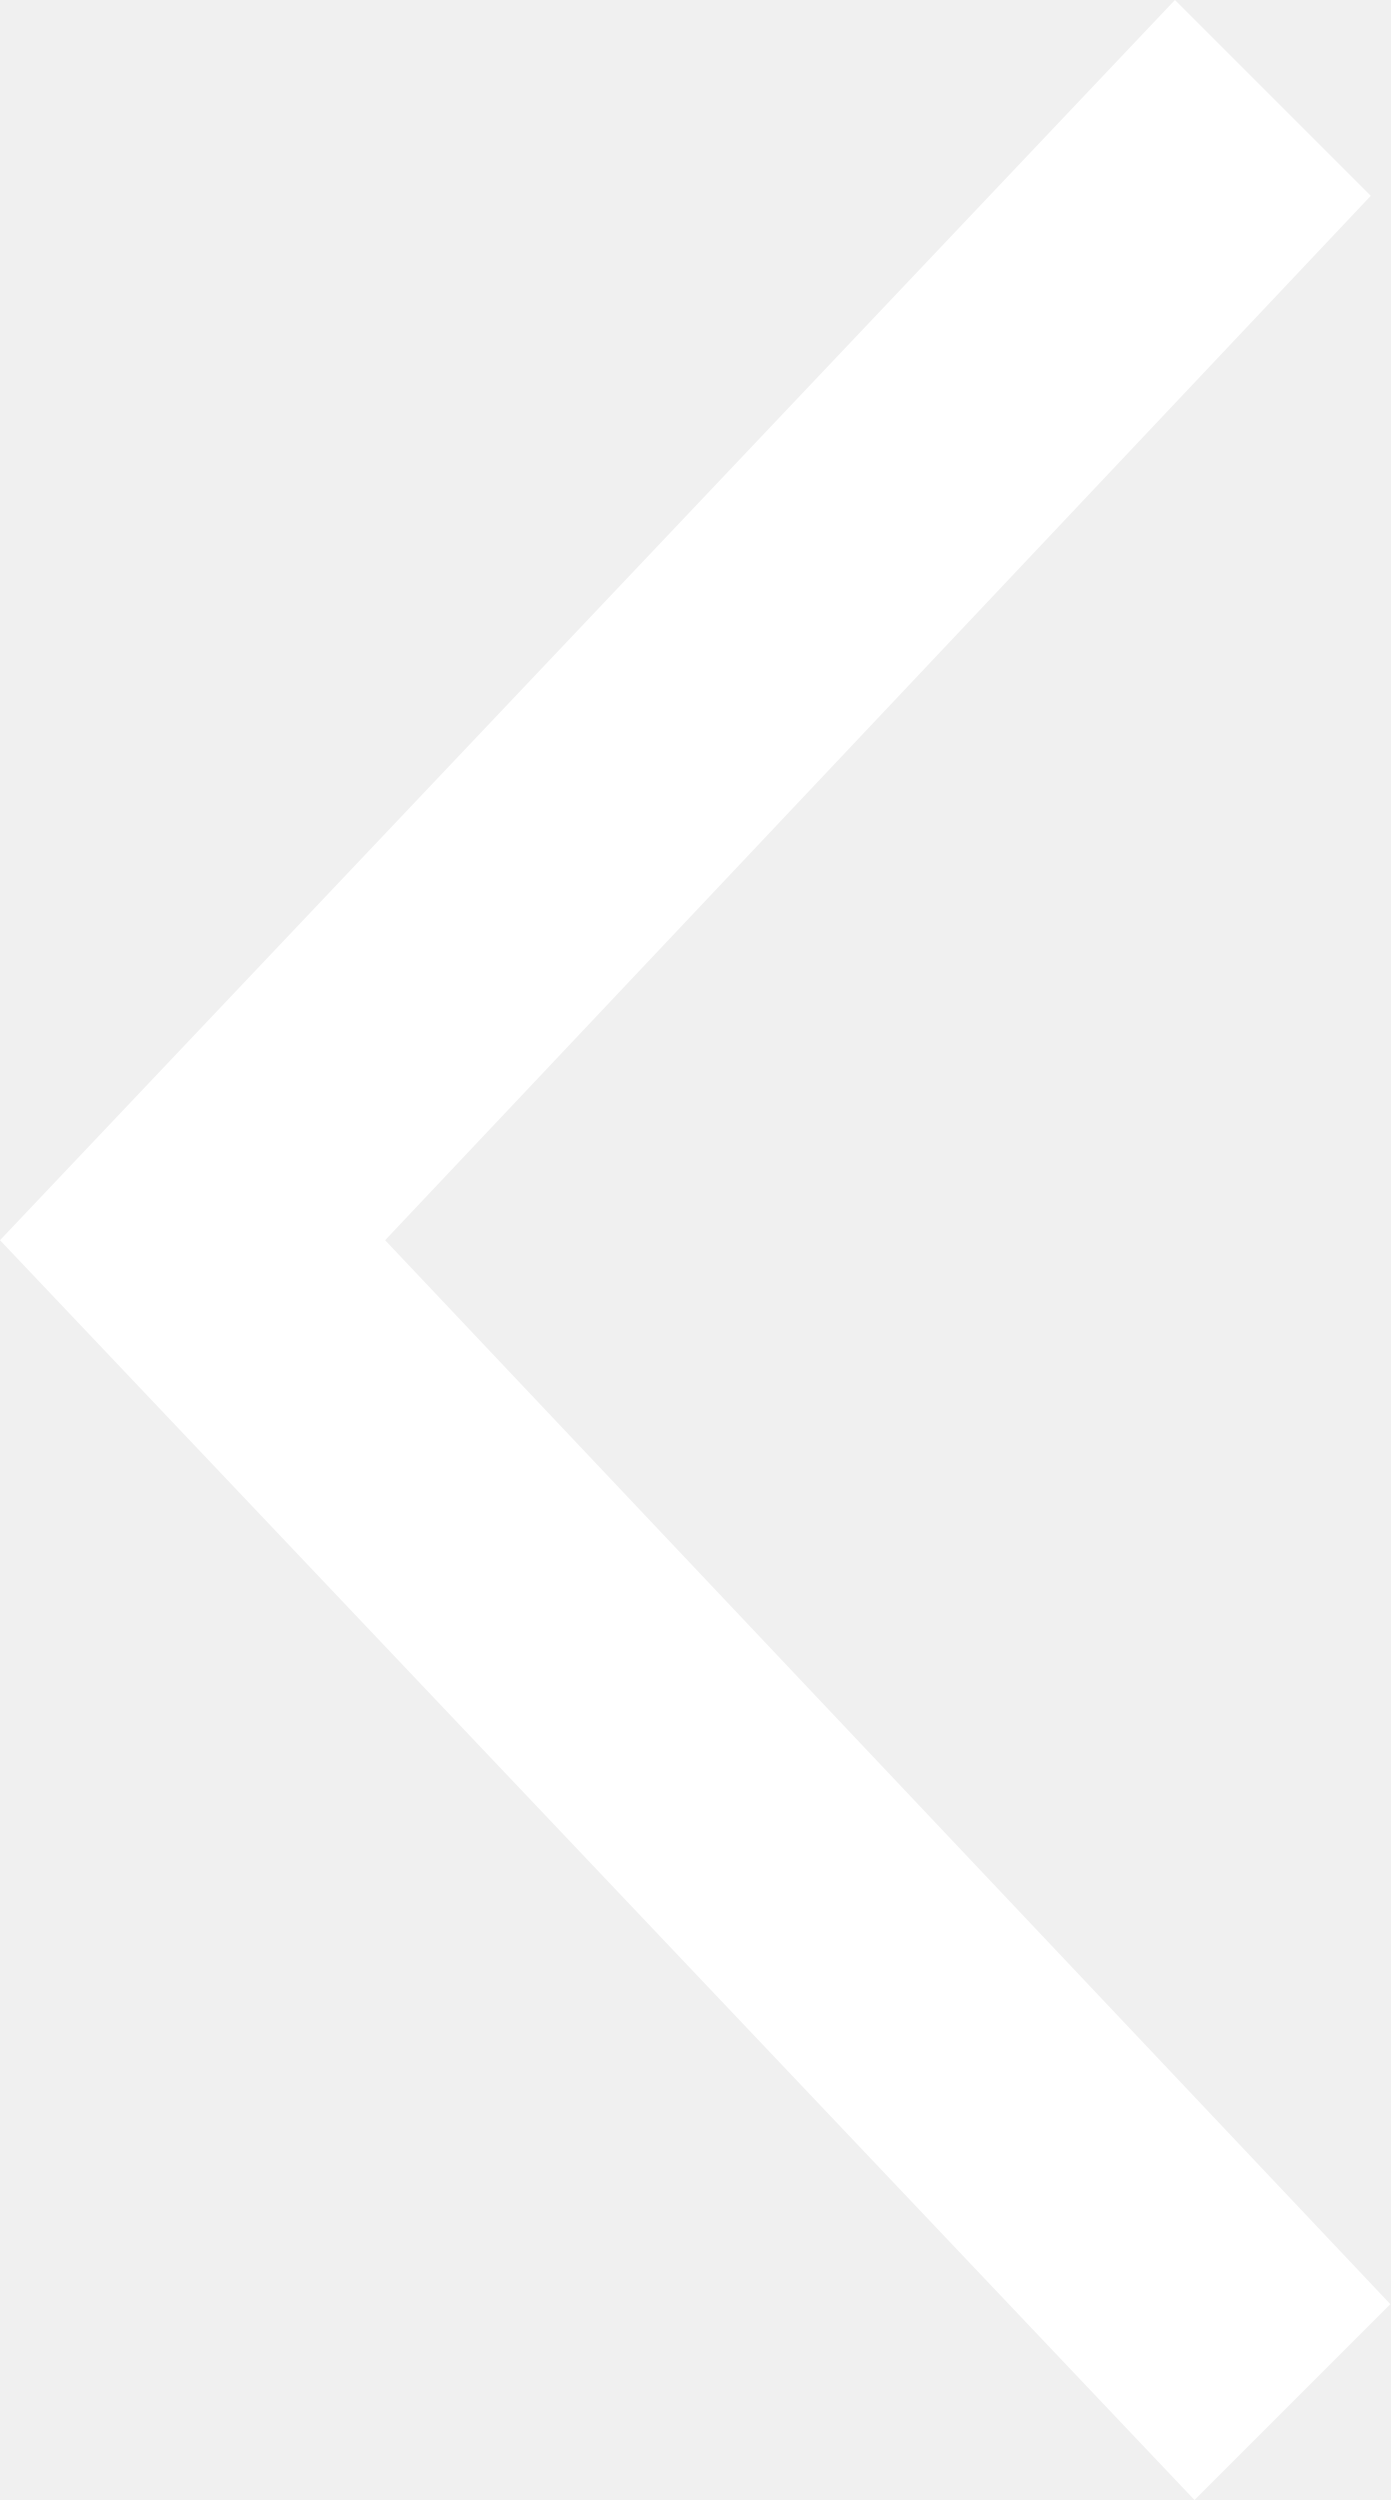
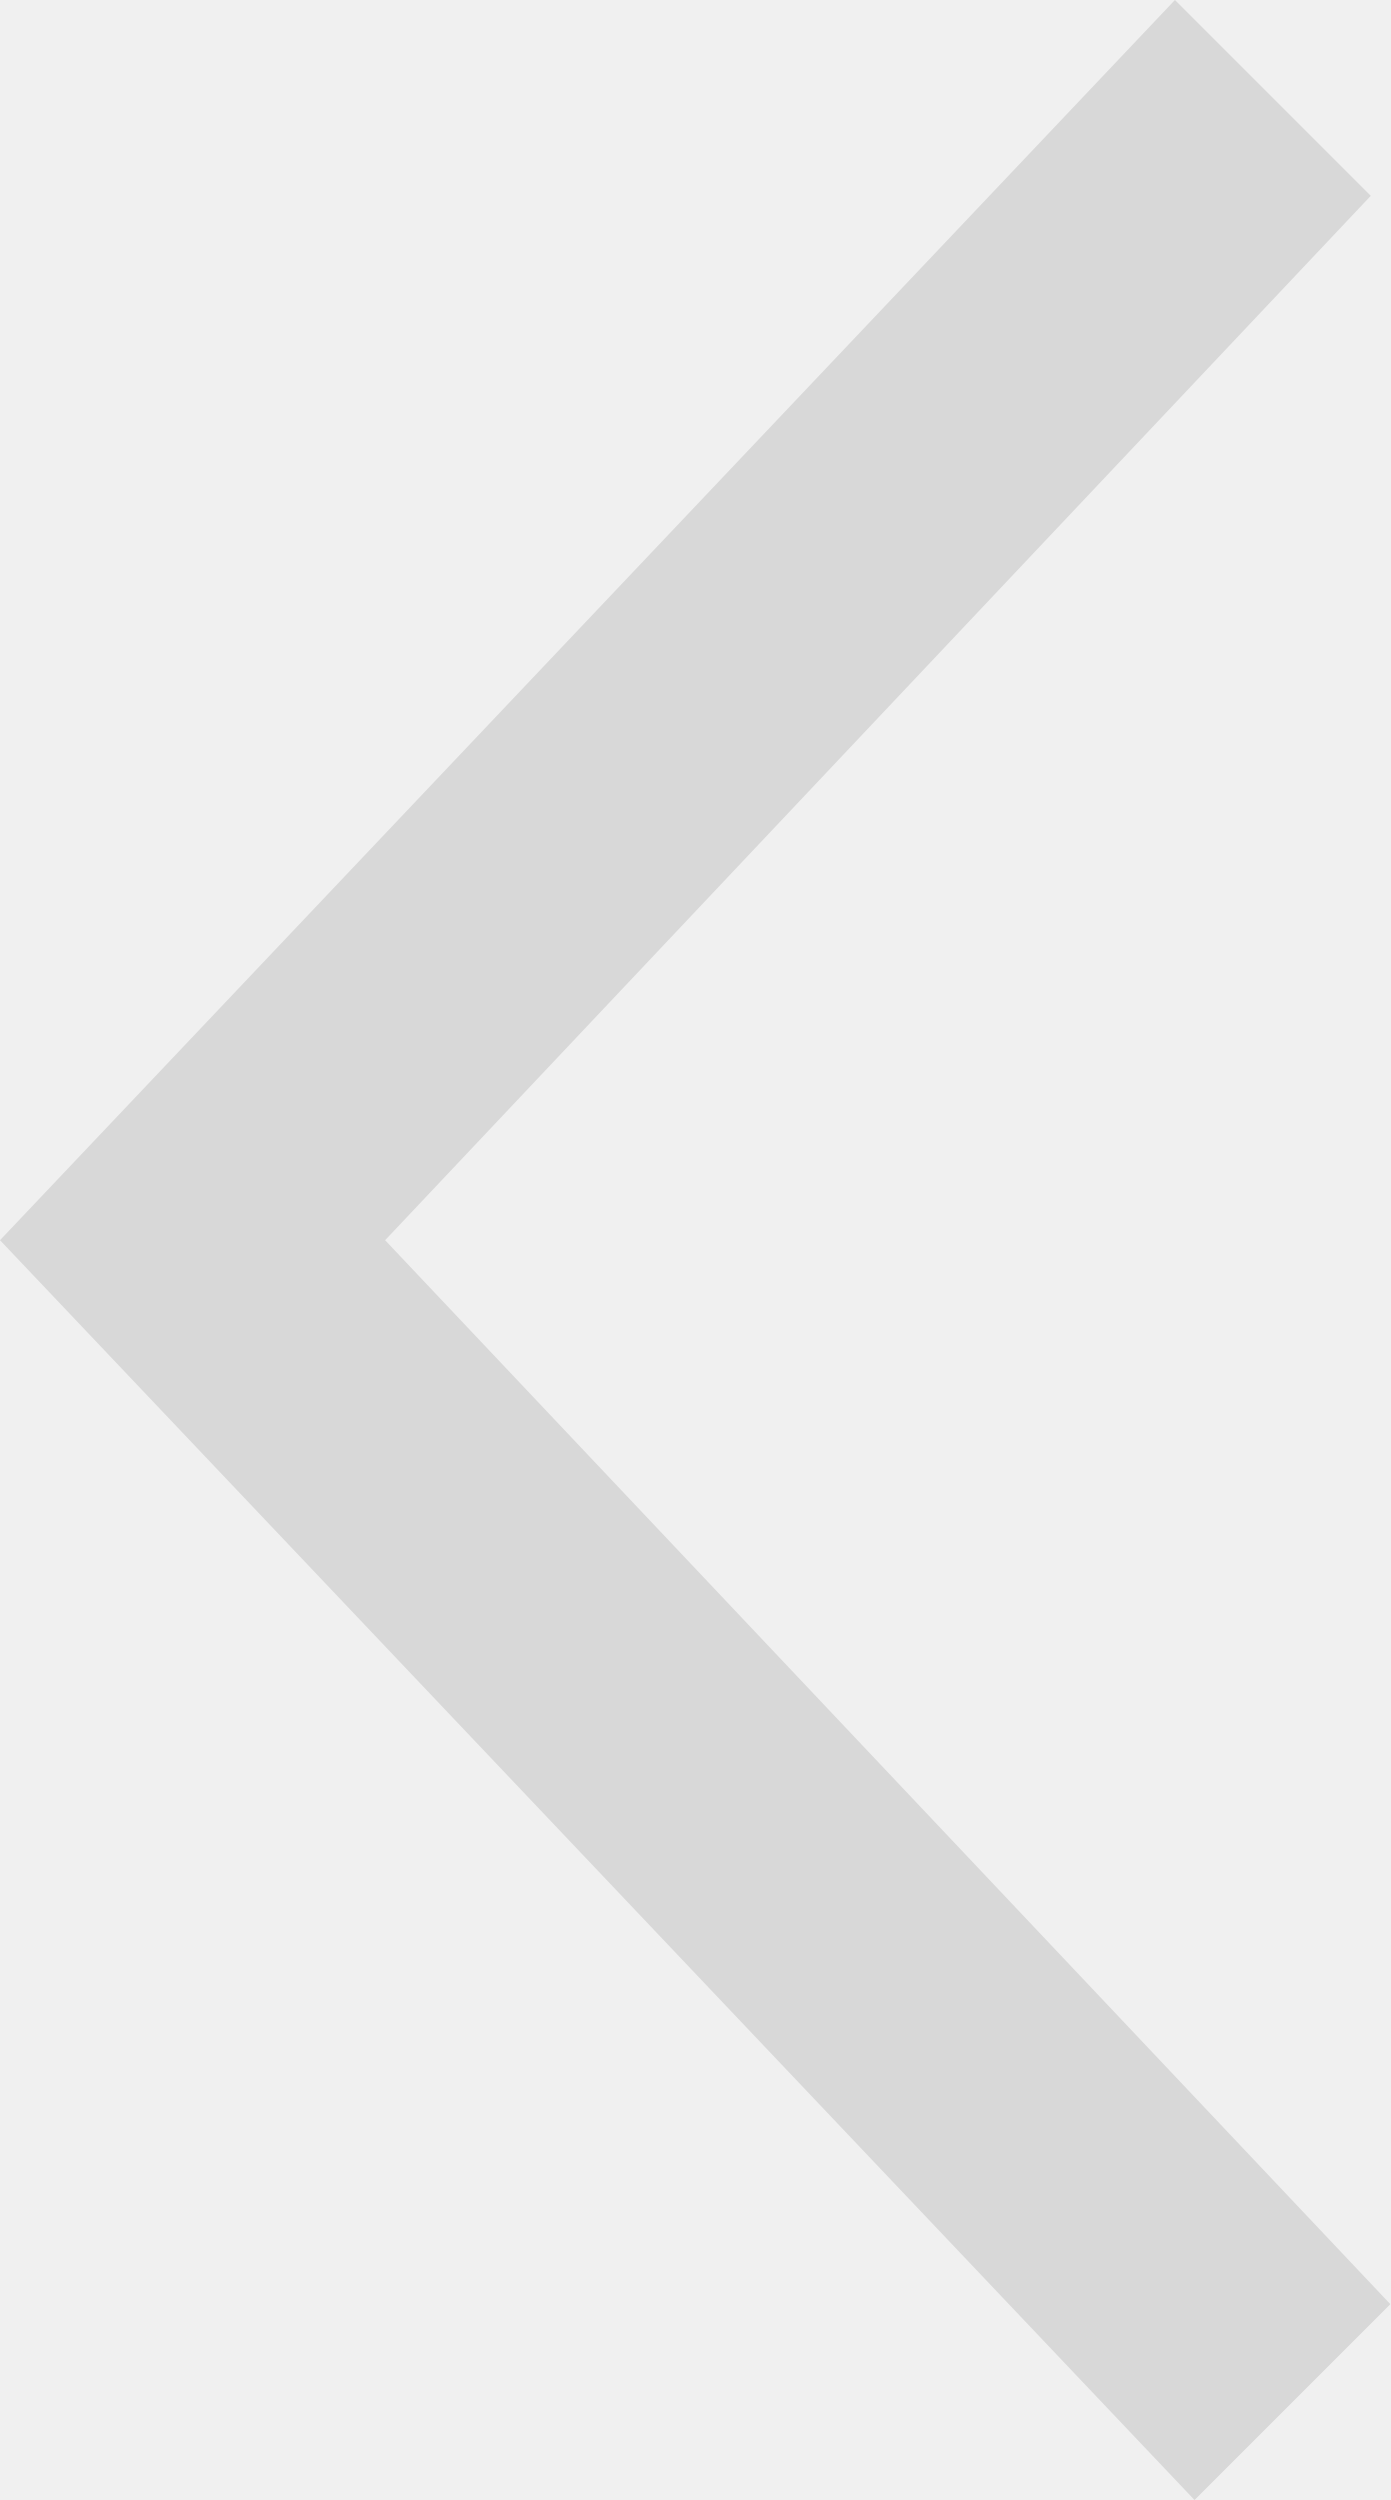
<svg xmlns="http://www.w3.org/2000/svg" version="1.1" id="Layer_1" x="0px" y="0px" viewBox="0 0 21.3 38.3" style="enable-background:new 0 0 21.3 38.3;" xml:space="preserve">
  <style type="text/css">
- 	.st0{fill:#FFFFFF;}
+ 	.st0{fill:#D8D8D8;}
</style>
  <polygon class="st0" points="18,0 21,3 5.9,19 21.3,35.3 18.3,38.3 0,19 " />
</svg>
